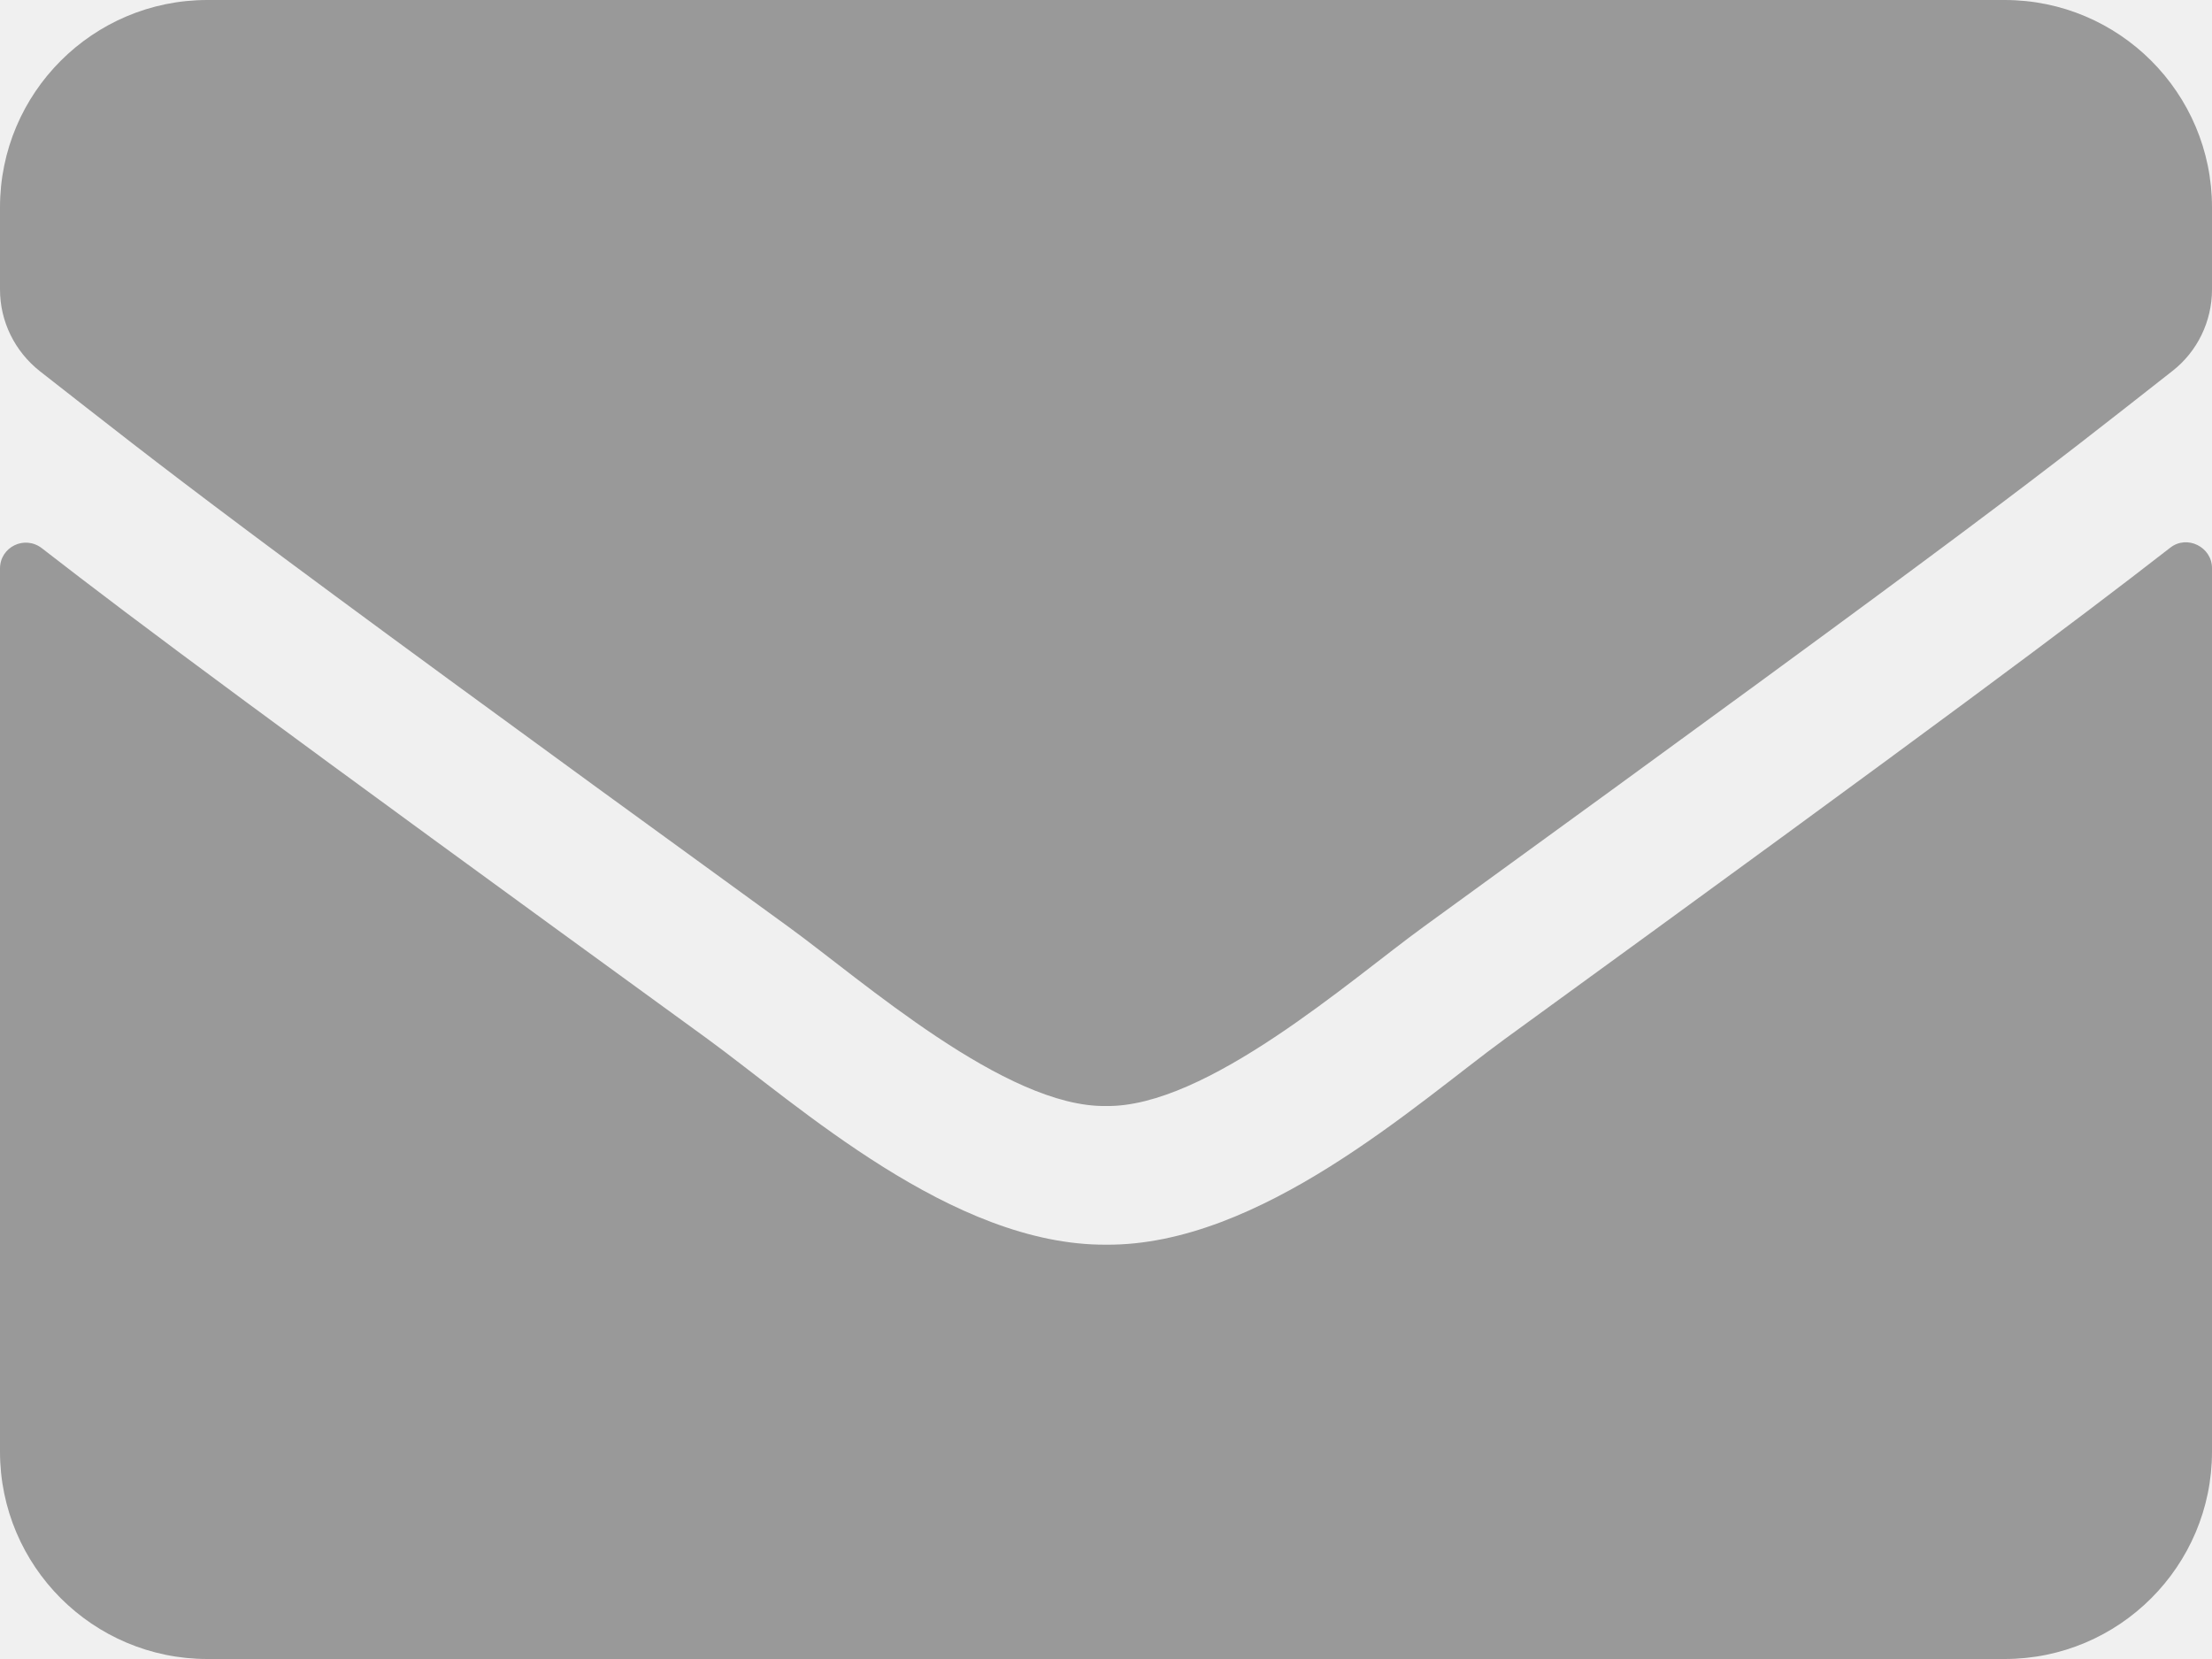
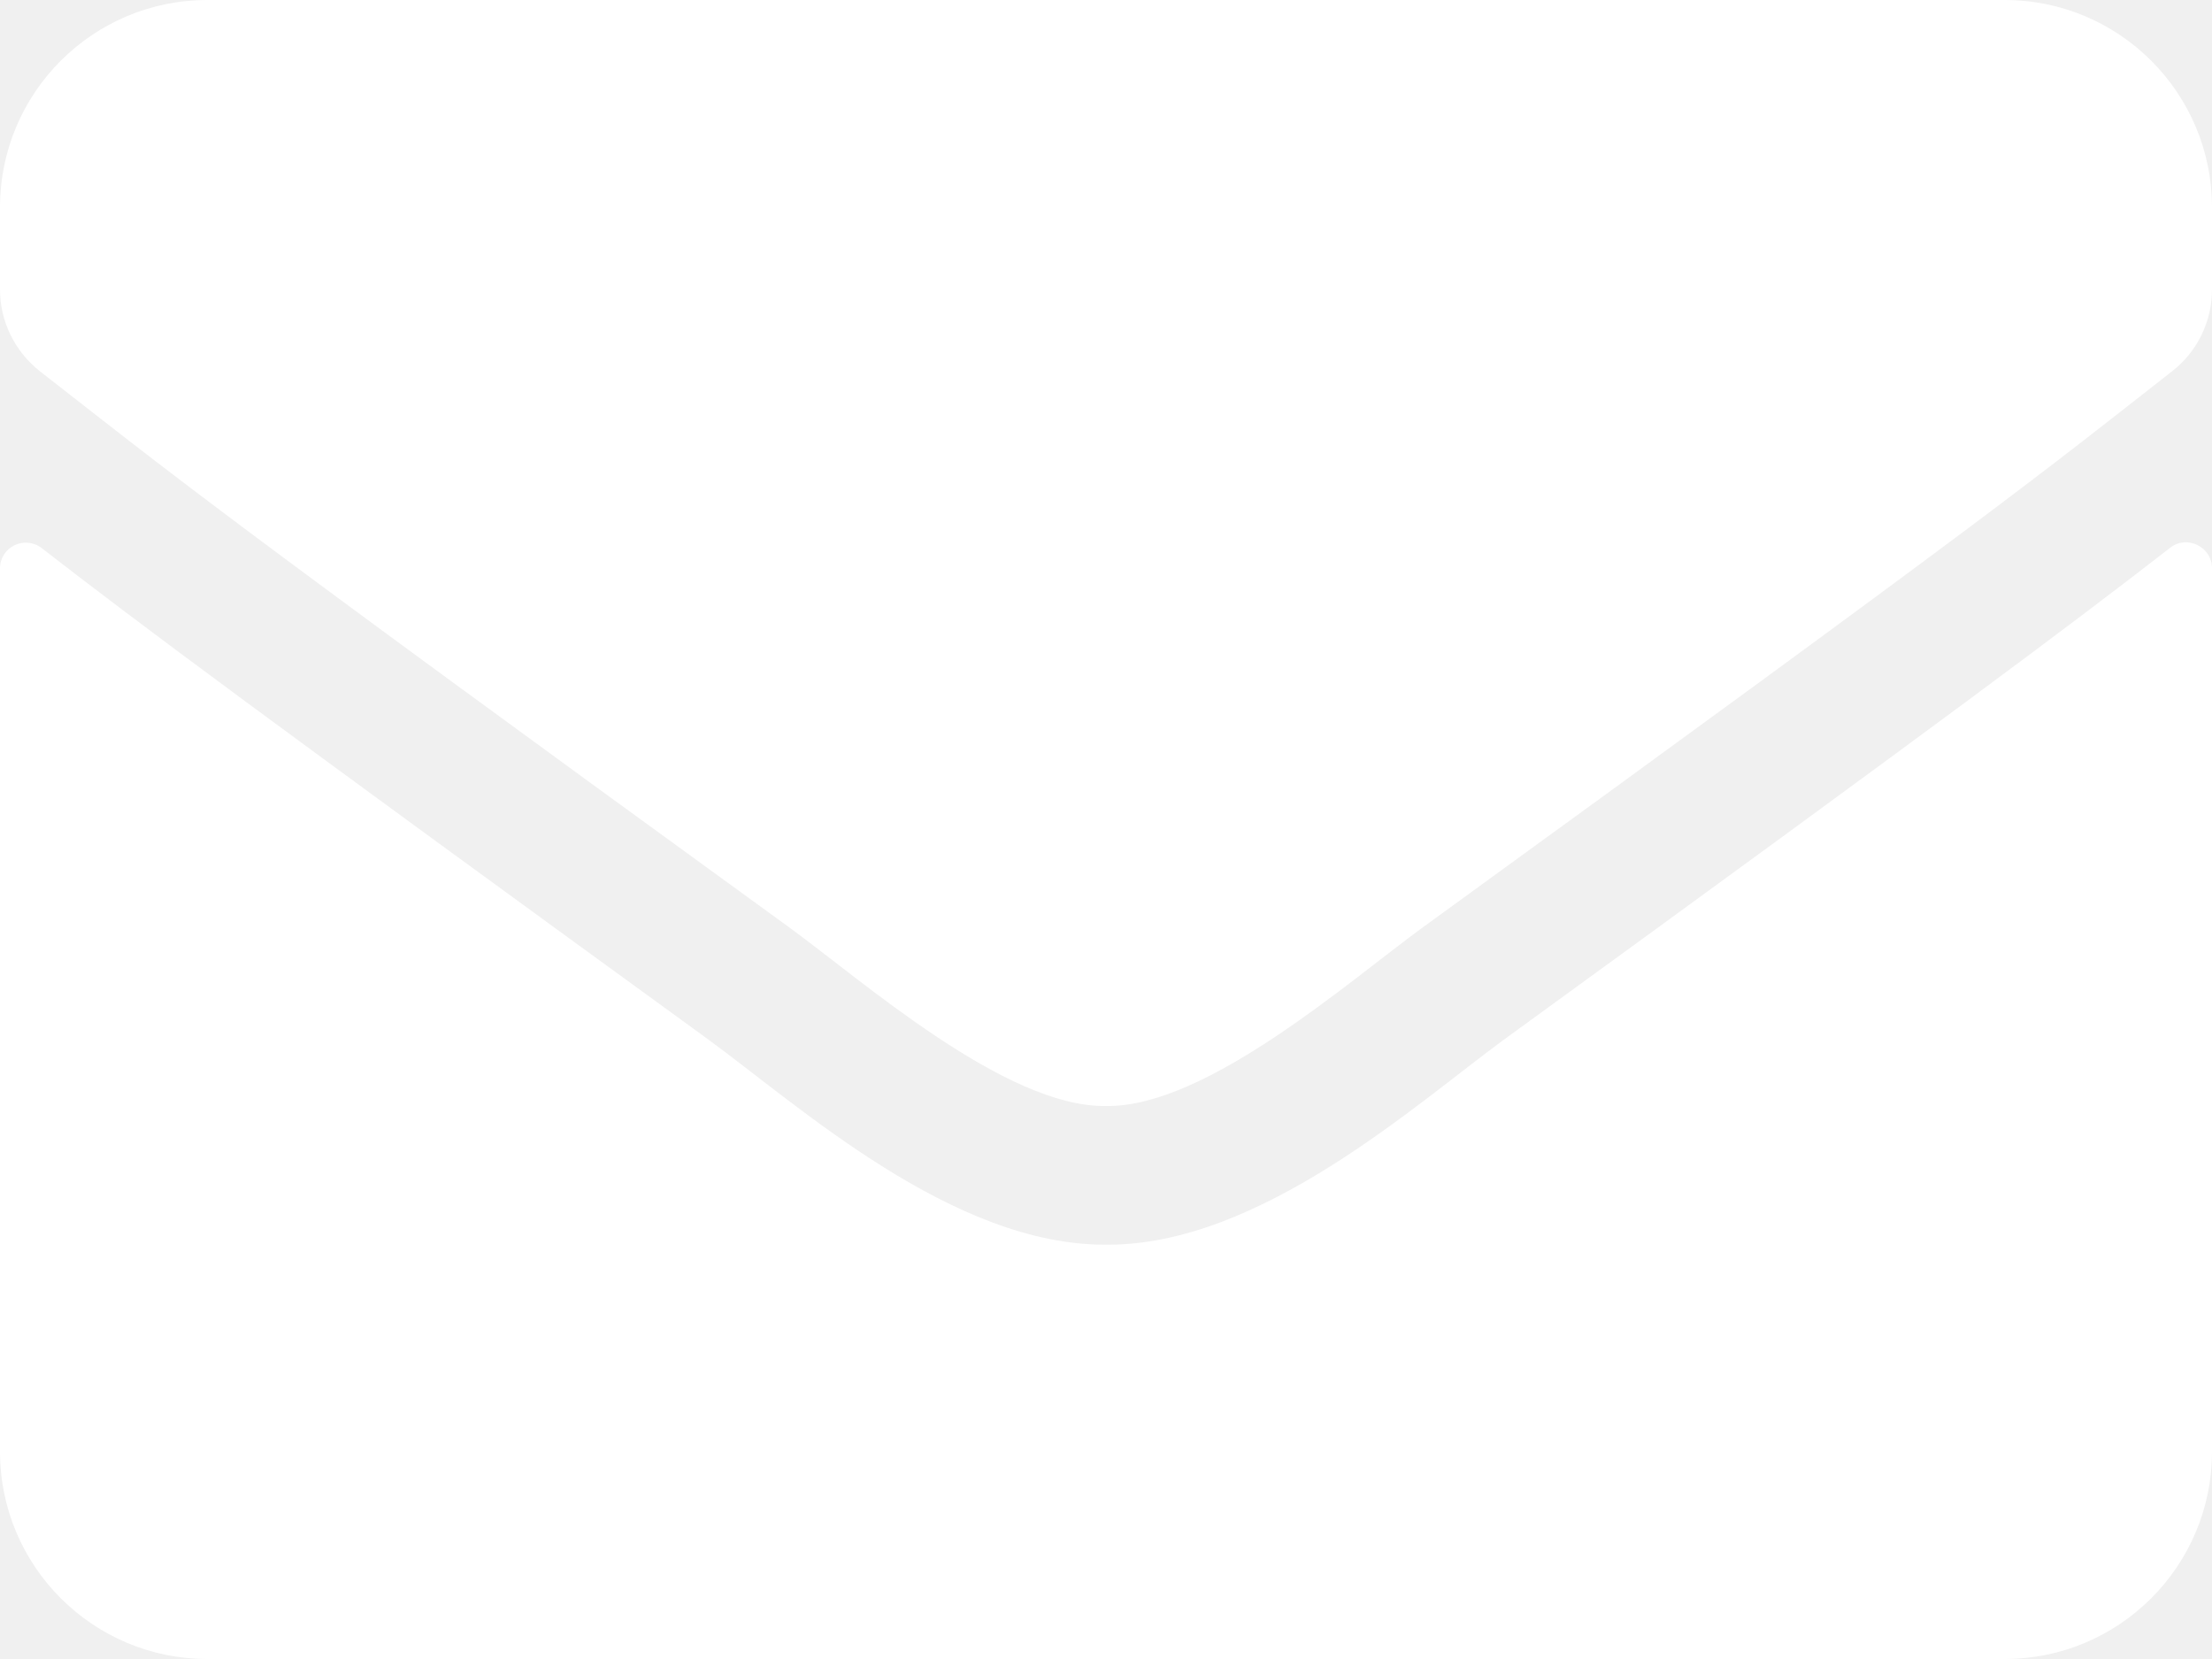
<svg xmlns="http://www.w3.org/2000/svg" viewBox="0 0 512 384" version="1.1">
  <defs />
  <g id="Page-1" stroke="none" stroke-width="1" fill="none" fill-rule="evenodd">
-     <g id="email" fill="#999999" fill-rule="nonzero">
+     <g id="email" fill="#ffffff" fill-rule="nonzero">
      <path d="M502.3,126.8 C506.2,123.7 512,126.6 512,131.5 L512,336 C512,362.5 490.5,384 464,384 L48,384 C21.5,384 0,362.5 0,336 L0,131.6 C0,126.6 5.7,123.8 9.7,126.9 C32.1,144.3 61.8,166.4 163.8,240.5 C184.9,255.9 220.5,288.3 256,288.1 C291.7,288.4 328,255.3 348.3,240.5 C450.3,166.4 479.9,144.2 502.3,126.8 Z M256,256 C279.2,256.4 312.6,226.8 329.4,214.6 C462.1,118.3 472.2,109.9 502.8,85.9 C508.6,81.4 512,74.4 512,67 L512,48 C512,21.5 490.5,2.84217094e-14 464,2.84217094e-14 L48,2.84217094e-14 C21.5,0 0,21.5 0,48 L0,67 C0,74.4 3.4,81.3 9.2,85.9 C39.8,109.8 49.9,118.3 182.6,214.6 C199.4,226.8 232.8,256.4 256,256 Z" id="Shape" />
    </g>
  </g>
</svg>
